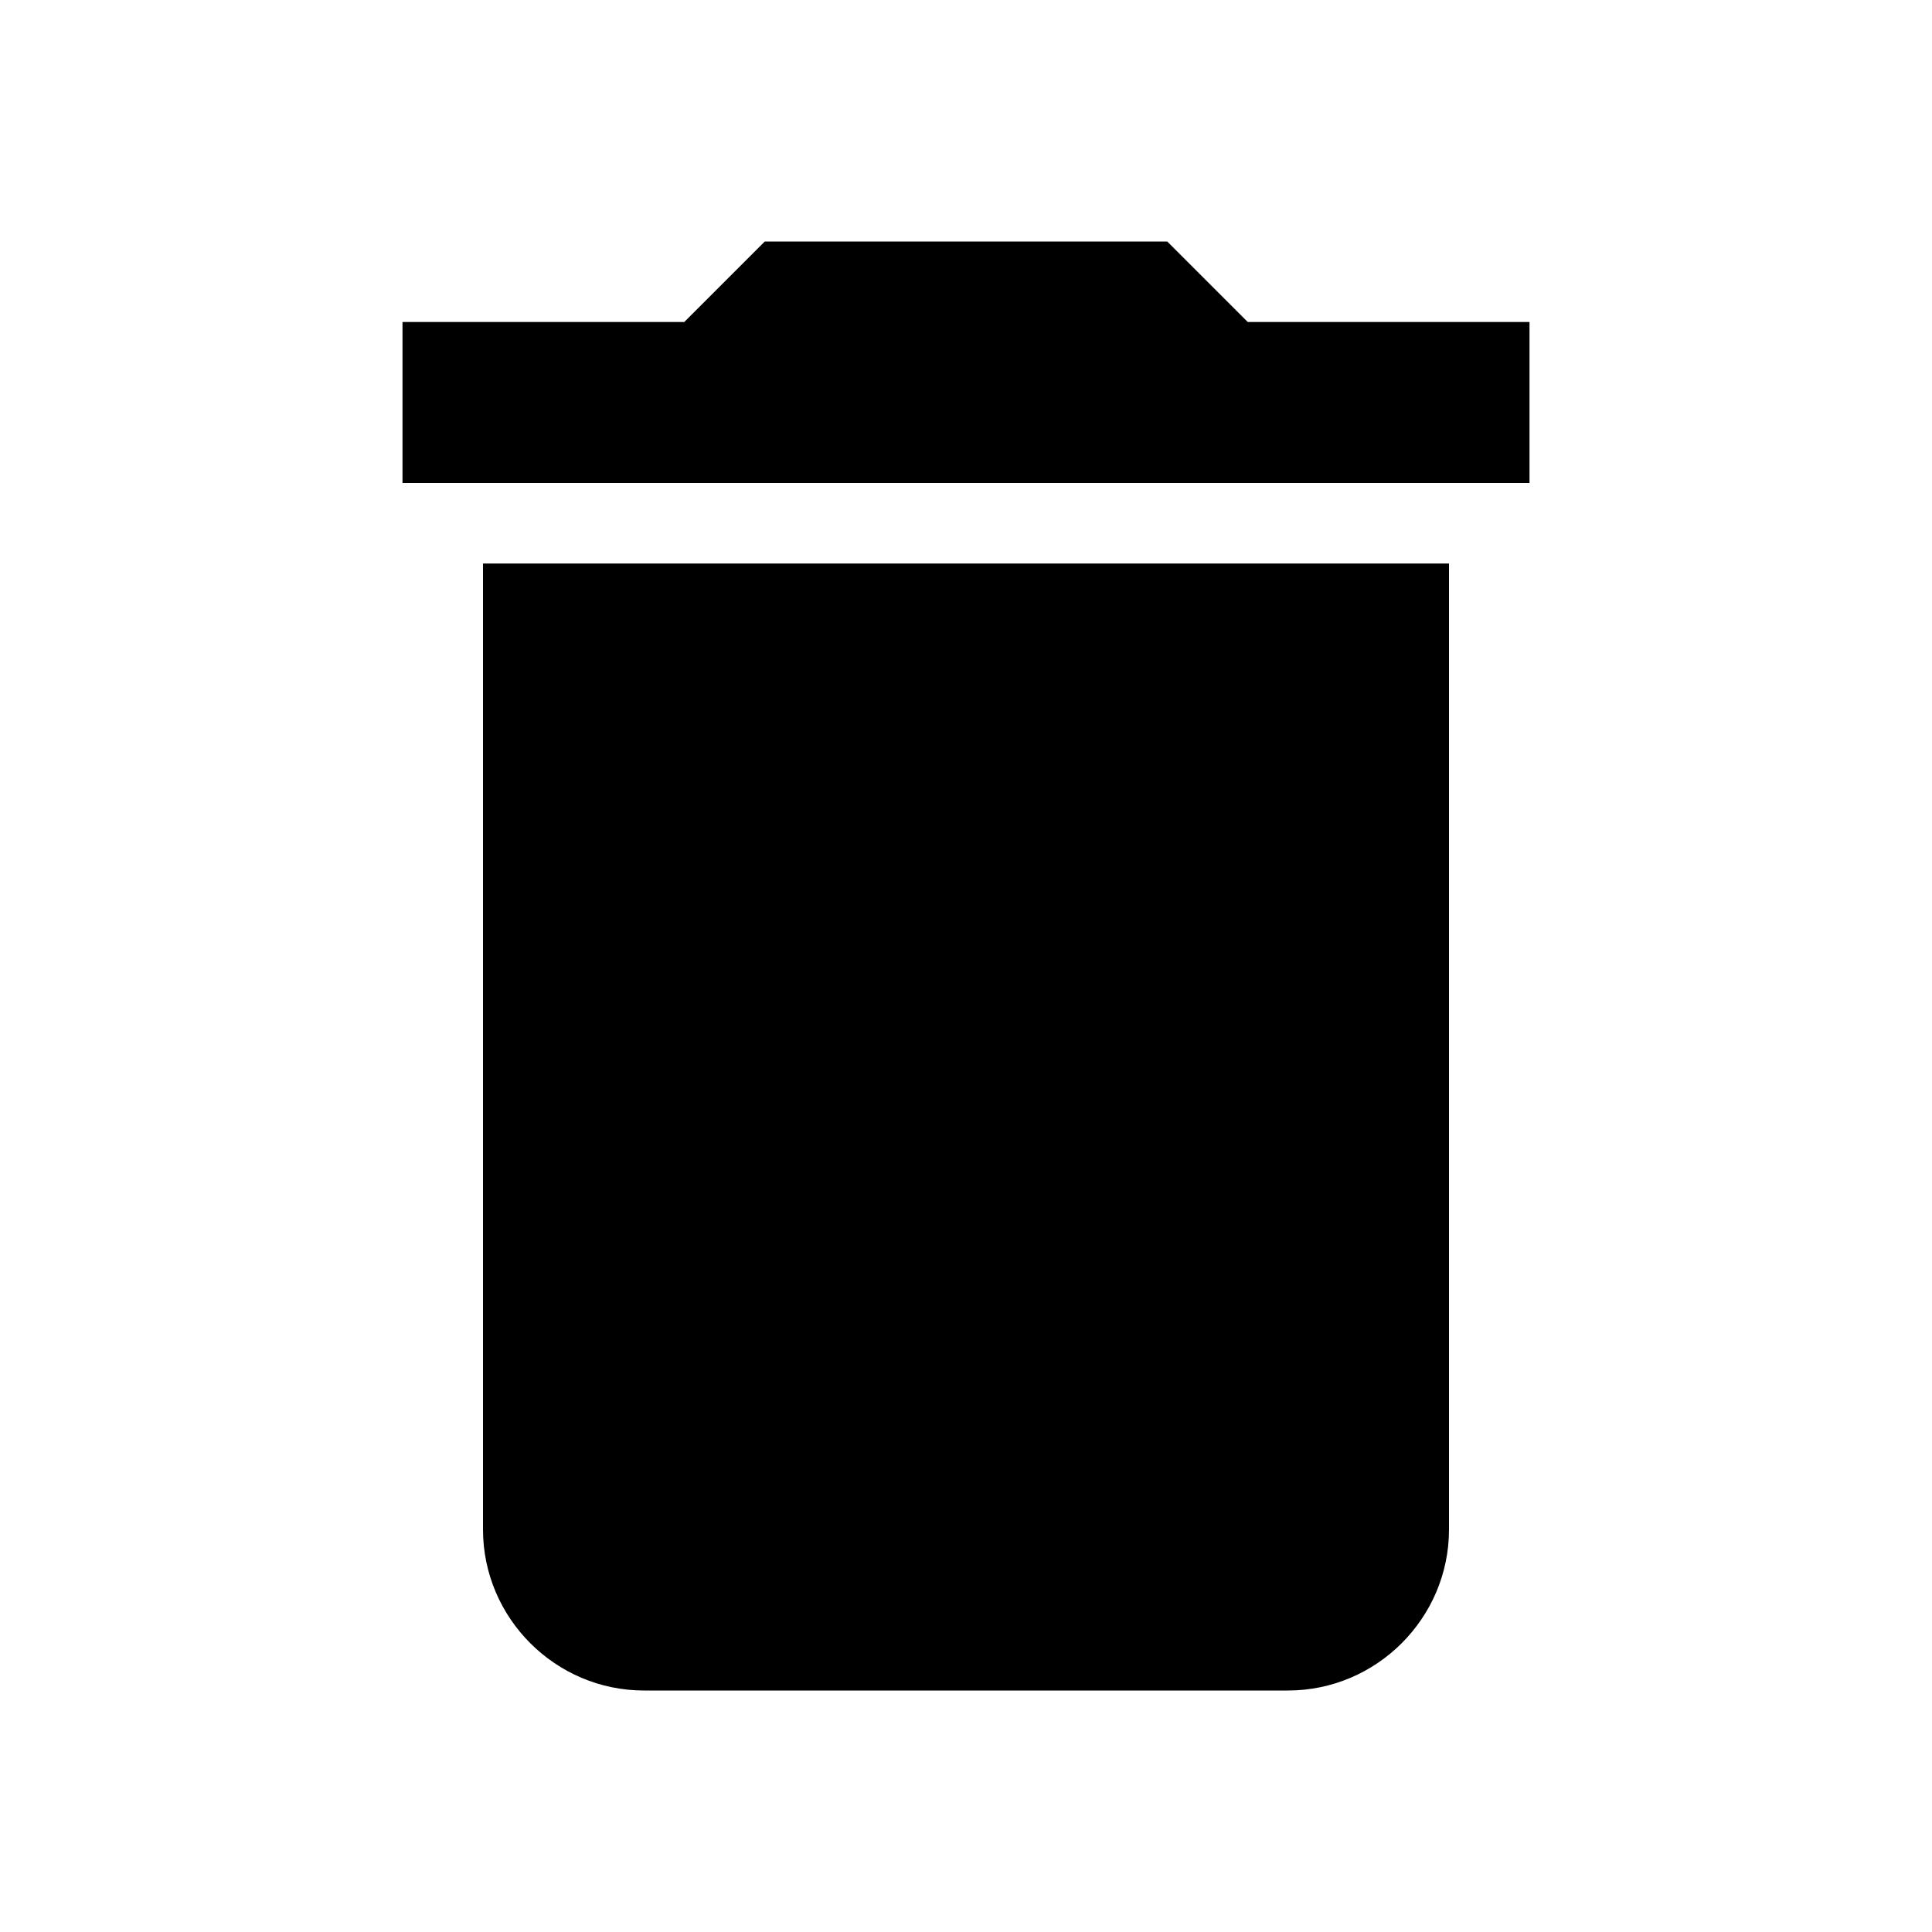
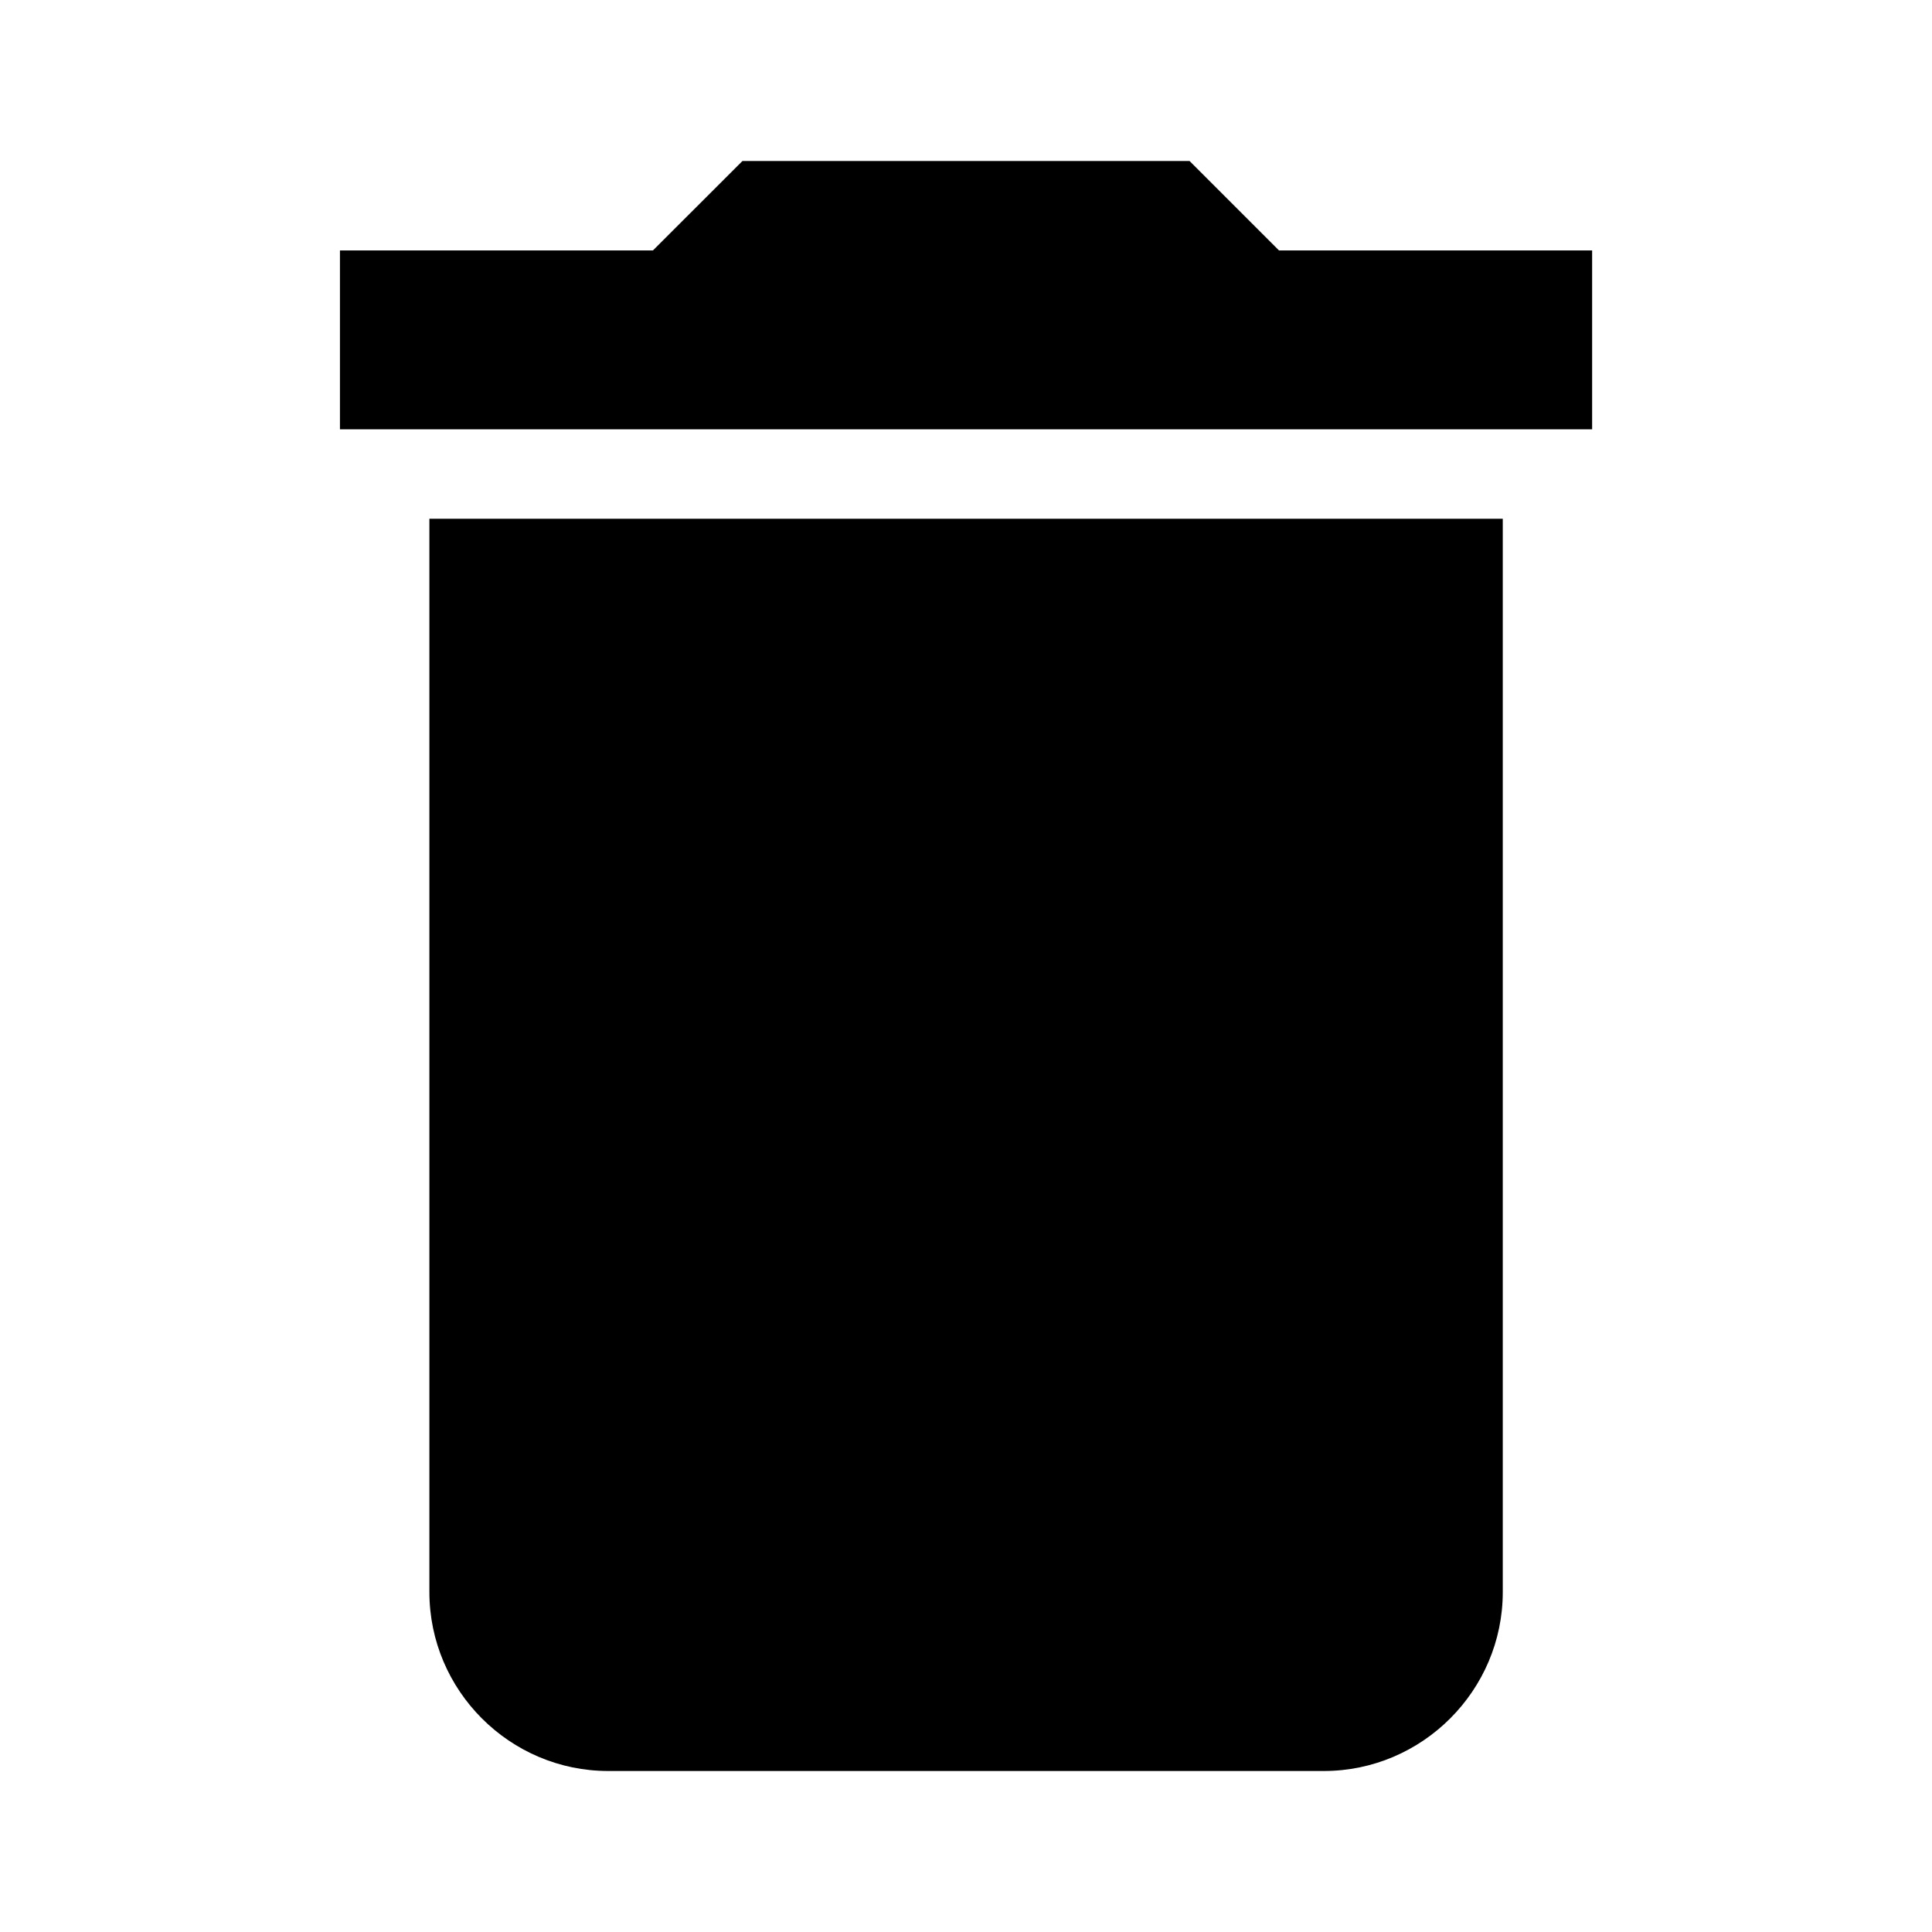
- <svg xmlns="http://www.w3.org/2000/svg" width="24" height="24" viewBox="0 0 24 24">
-   <path d="M6 19c0 1.1.9 2 2 2h8c1.1 0 2-.9 2-2V7H6v12zM19 4h-3.5l-1-1h-5l-1 1H5v2h14V4z" />
-   <path d="M0 0h24v24H0z" fill="none" />
+ <svg xmlns="http://www.w3.org/2000/svg" version="1.1" id="icon_delete" x="0px" y="0px" width="24px" height="24px" viewBox="0 0 24 24" enable-background="new 0 0 24 24" xml:space="preserve">
+   <path d="M5.334,19.777C5.334,21,6.333,22,7.556,22h8.889c1.222,0,2.223-1,2.223-2.223V6.444H5.334V19.777z M19.777,3.111h-3.889  L14.777,2H9.223L8.111,3.111H4.223v2.222h15.555V3.111z" />
</svg>
